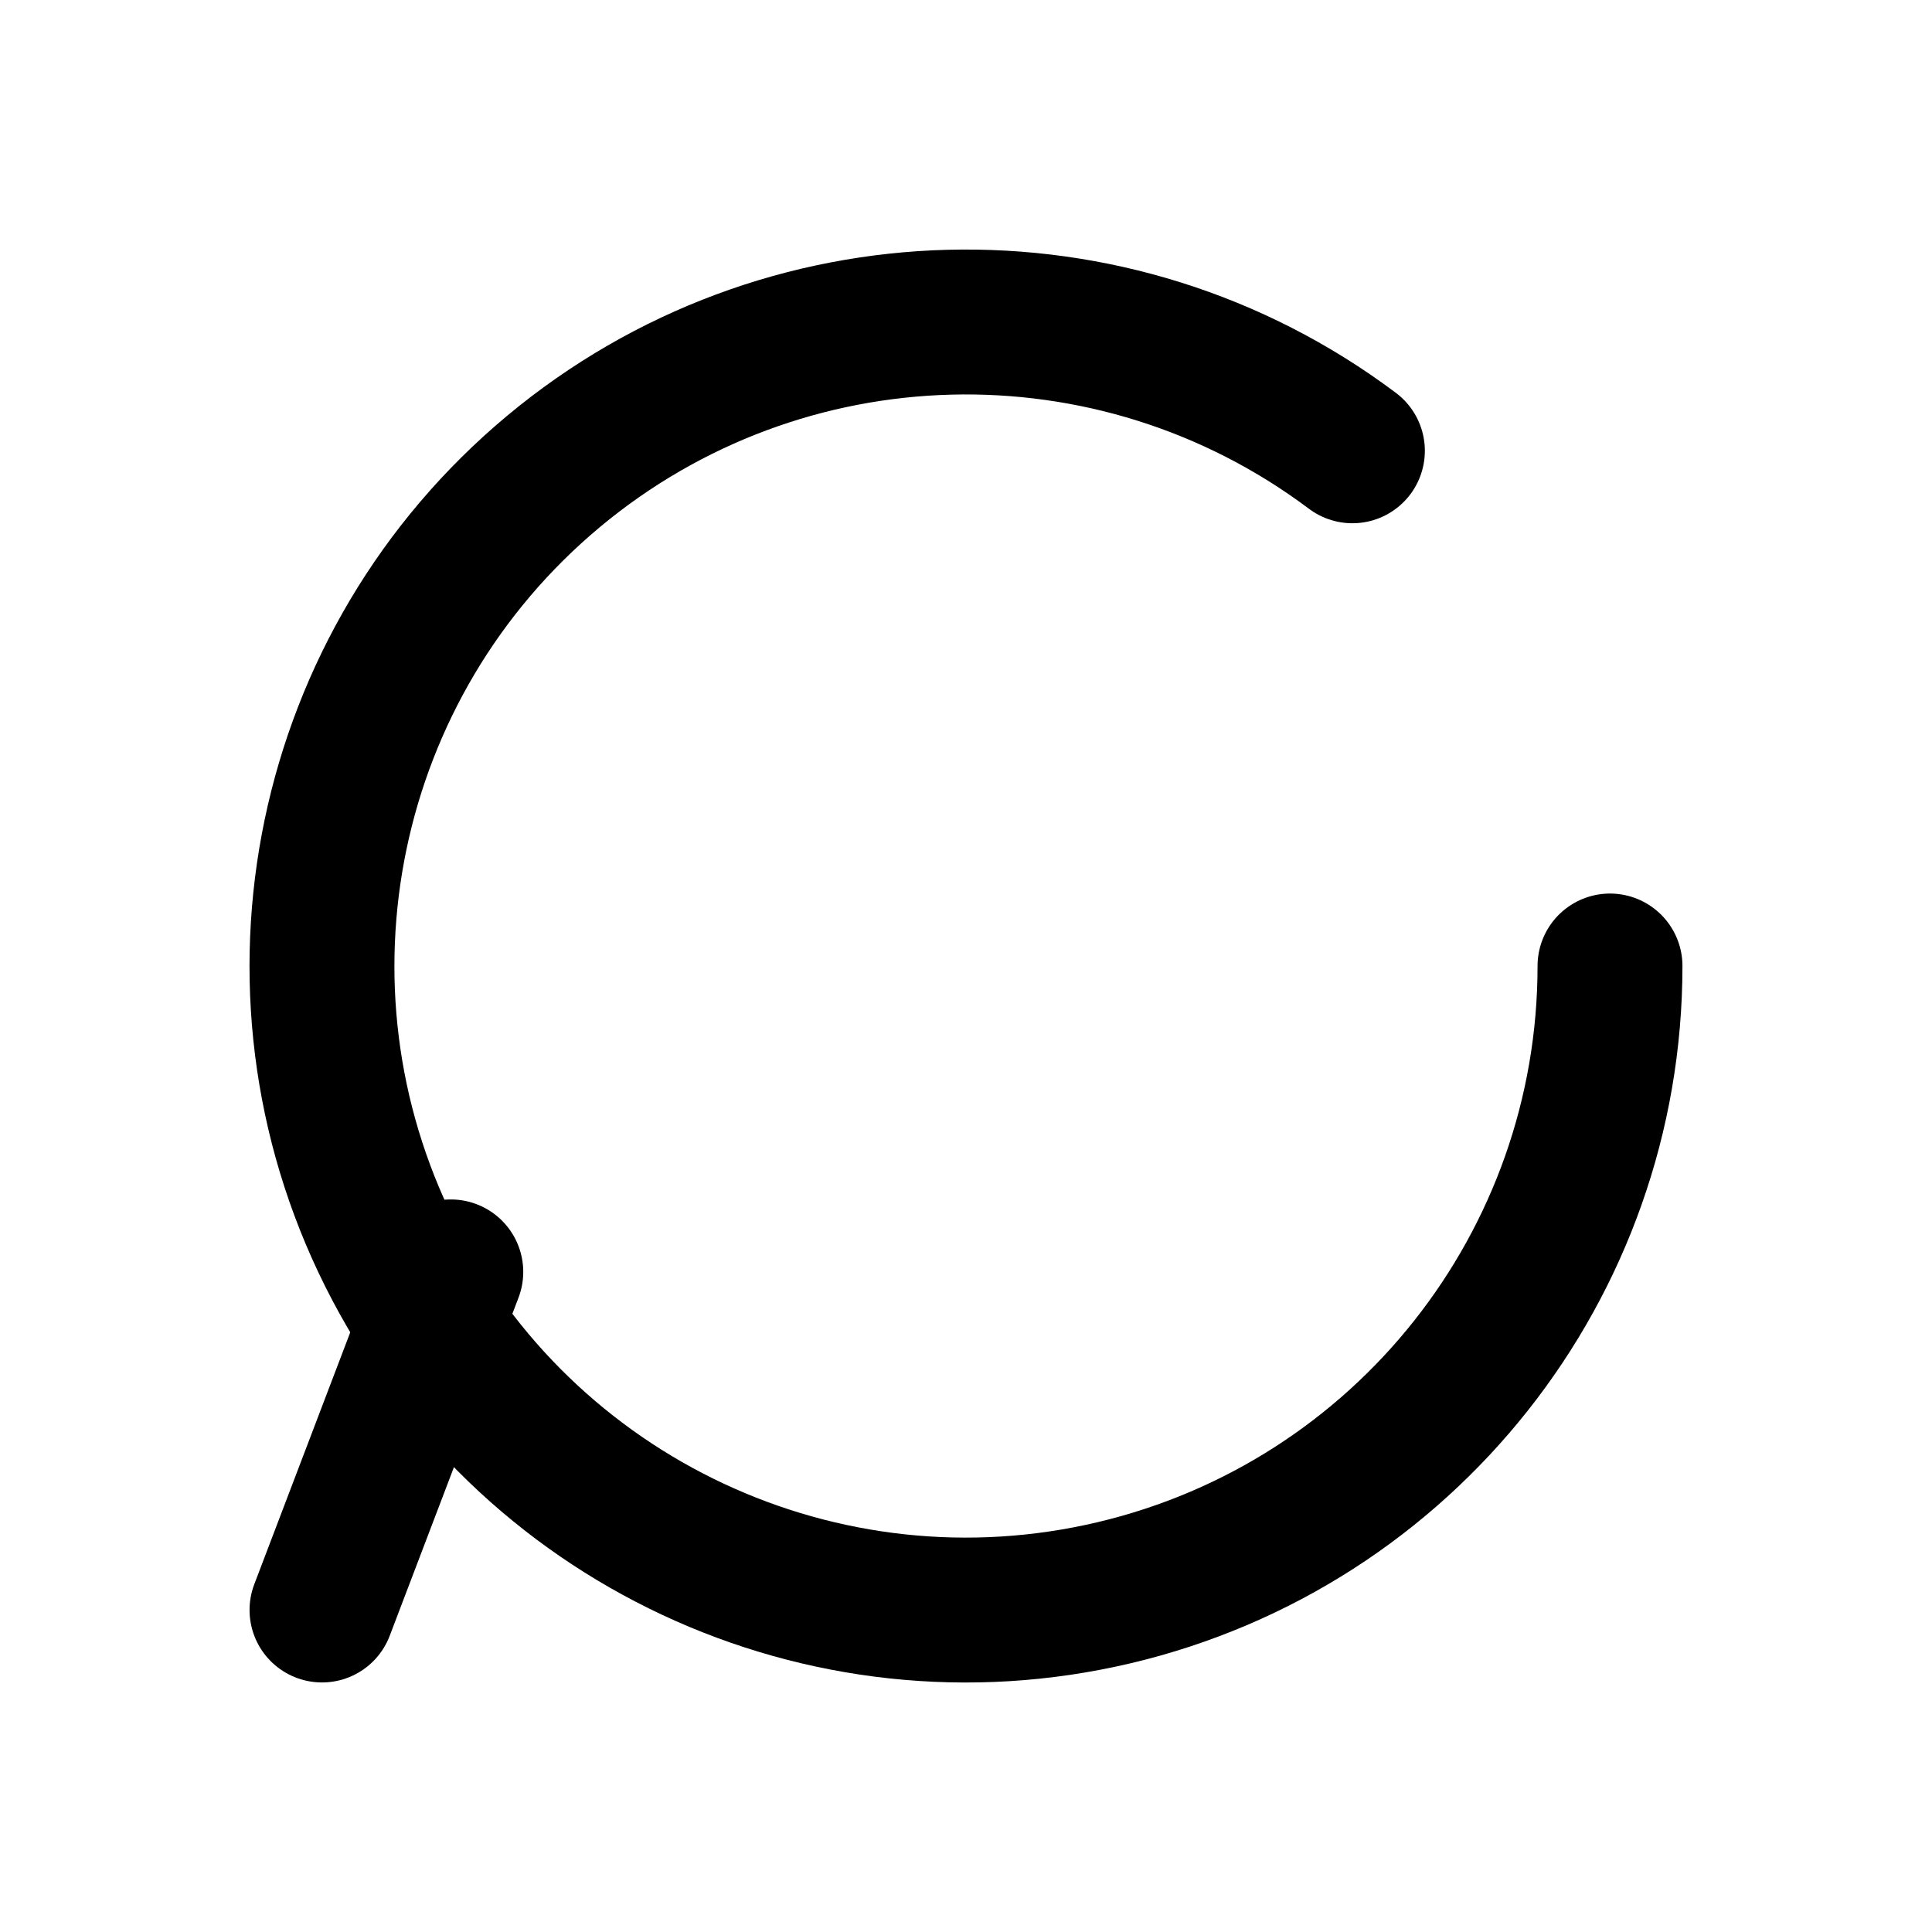
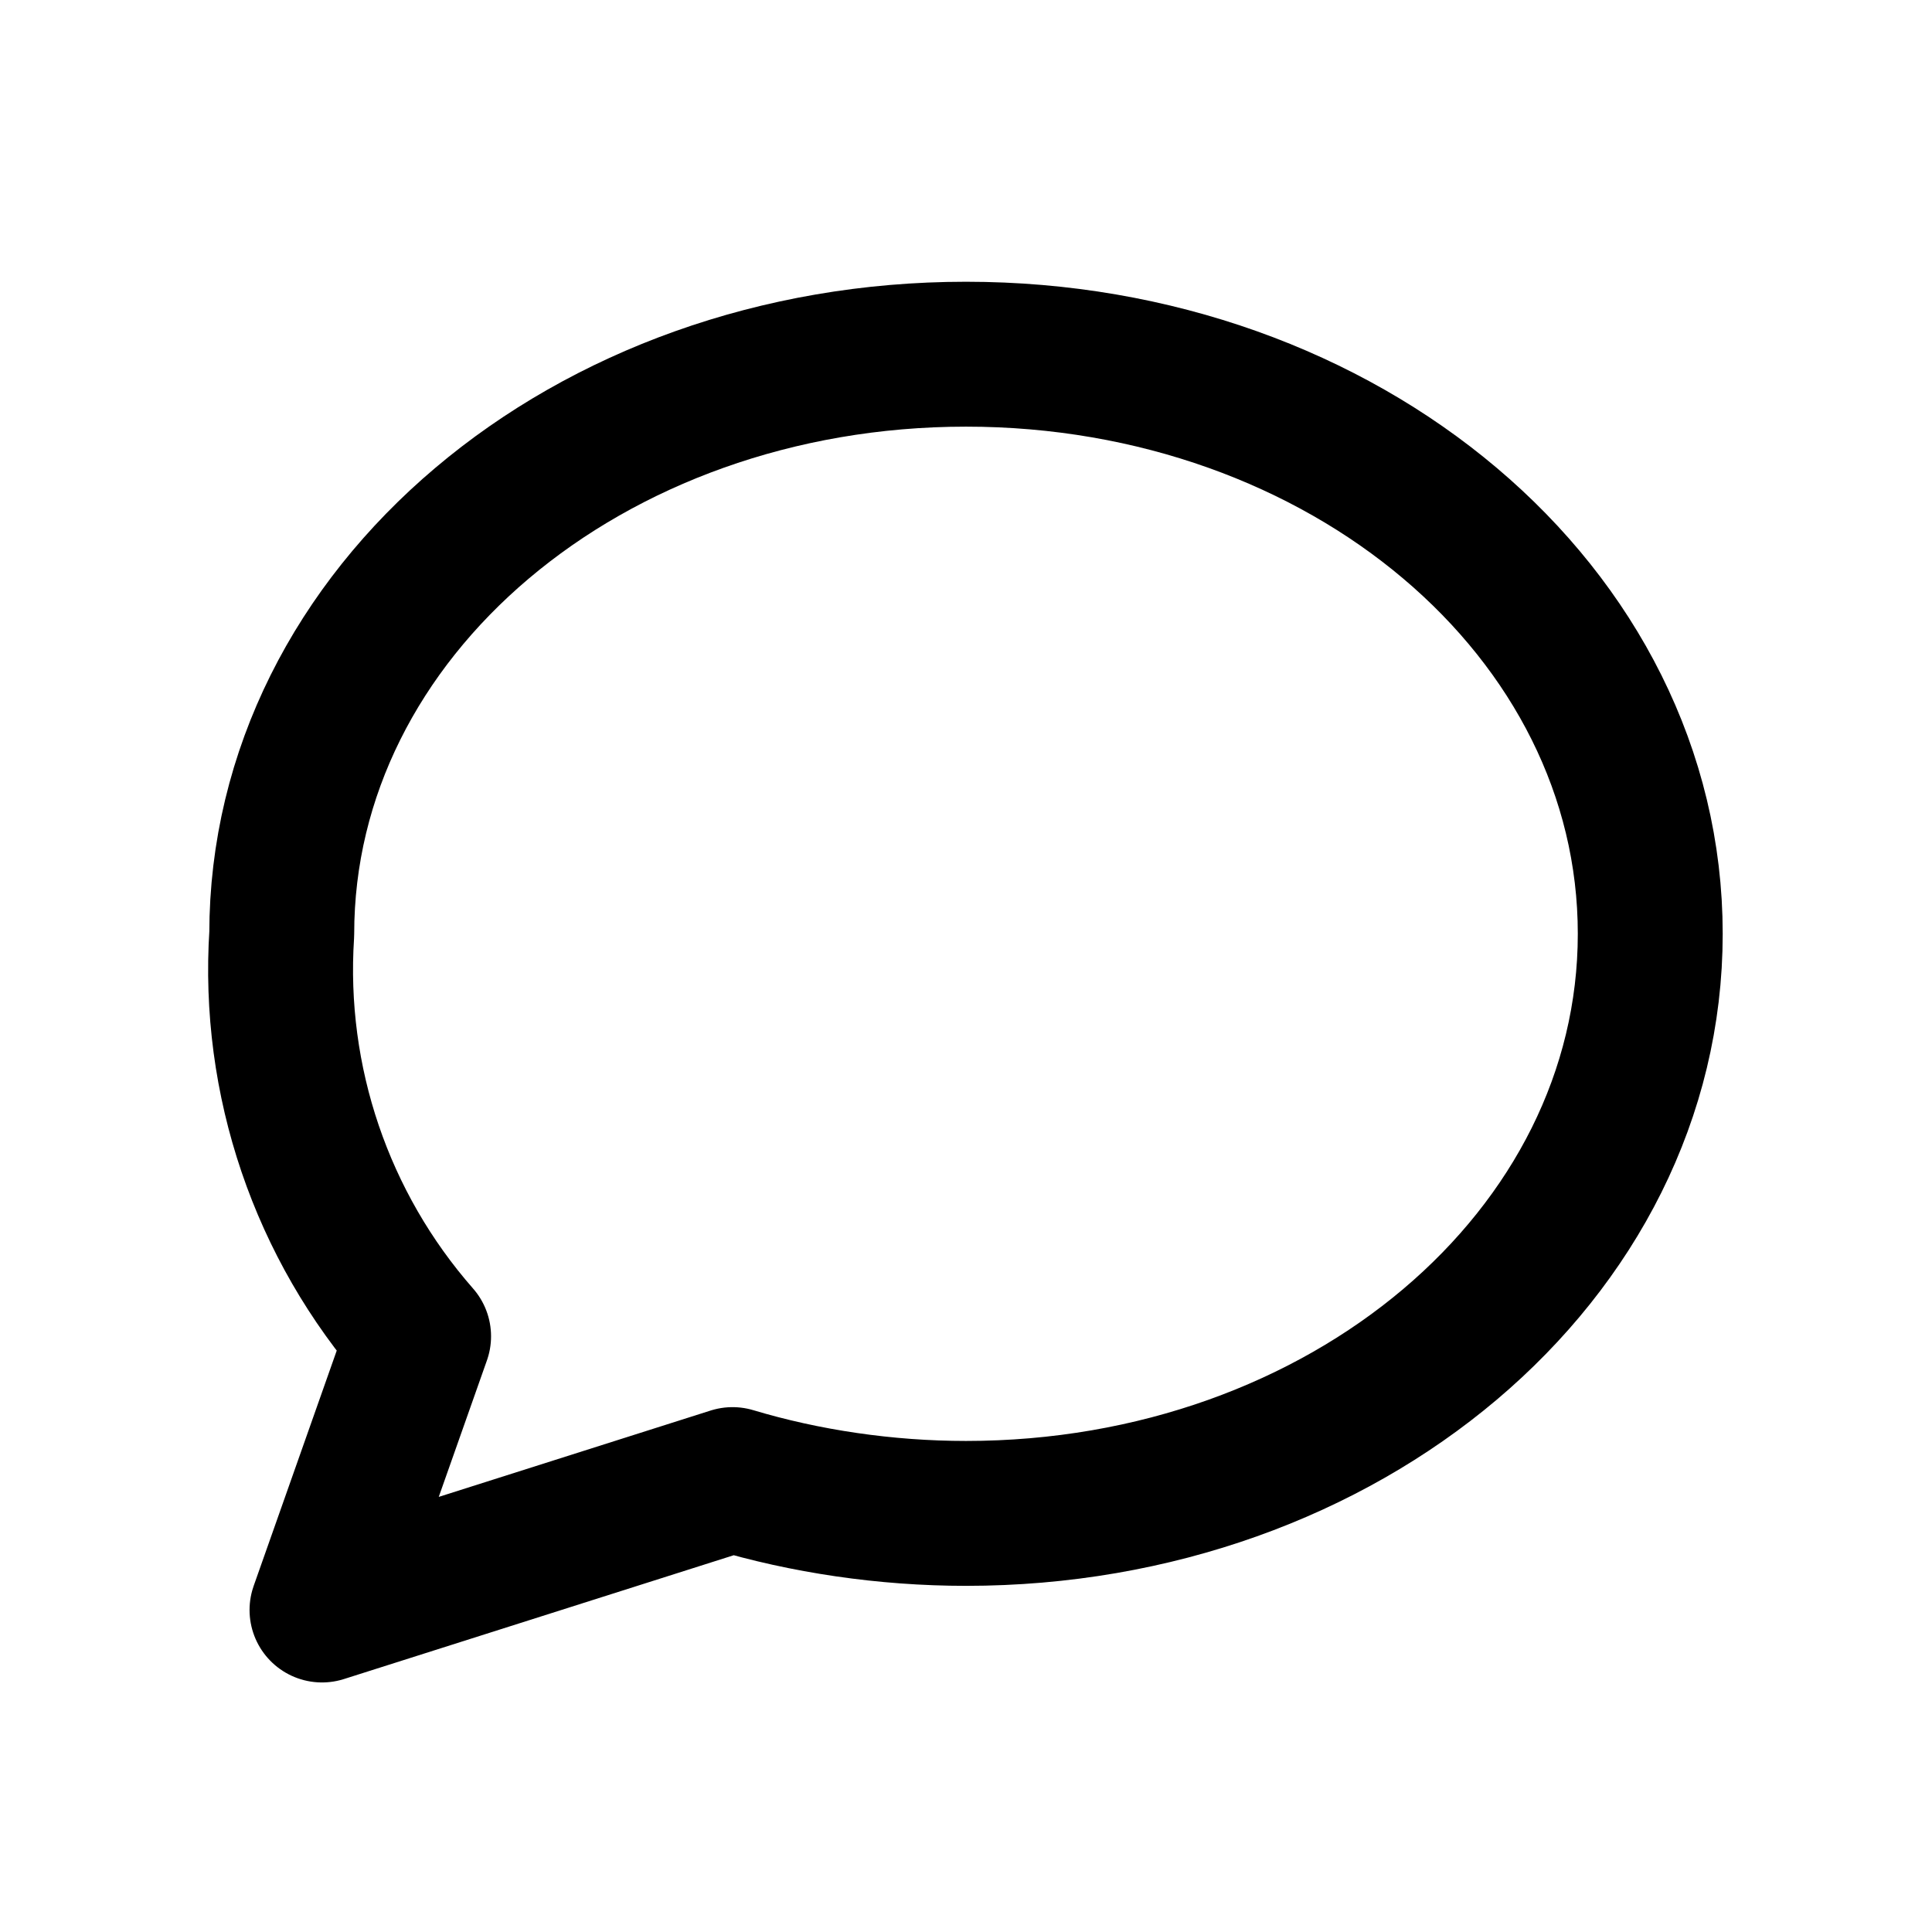
<svg xmlns="http://www.w3.org/2000/svg" viewBox="0 0 24 24" fill="none" stroke="currentColor" stroke-width="1.8" stroke-linecap="round" stroke-linejoin="round">
-   <path d="M20 12a8 8 0 1 1-3.2-6.4" />
-   <path d="M4 20l1.6-4.2" />
+   <path d="M20.5 11.6c0 4-3.8 7.2-8.5 7.2-1 0-2-.15-2.9-.42L4 20l1.2-3.4A6.9 6.9 0 0 1 3.5 11.6c0-4 3.8-7.2 8.5-7.2s8.5 3.2 8.5 7.2Z" />
</svg>
